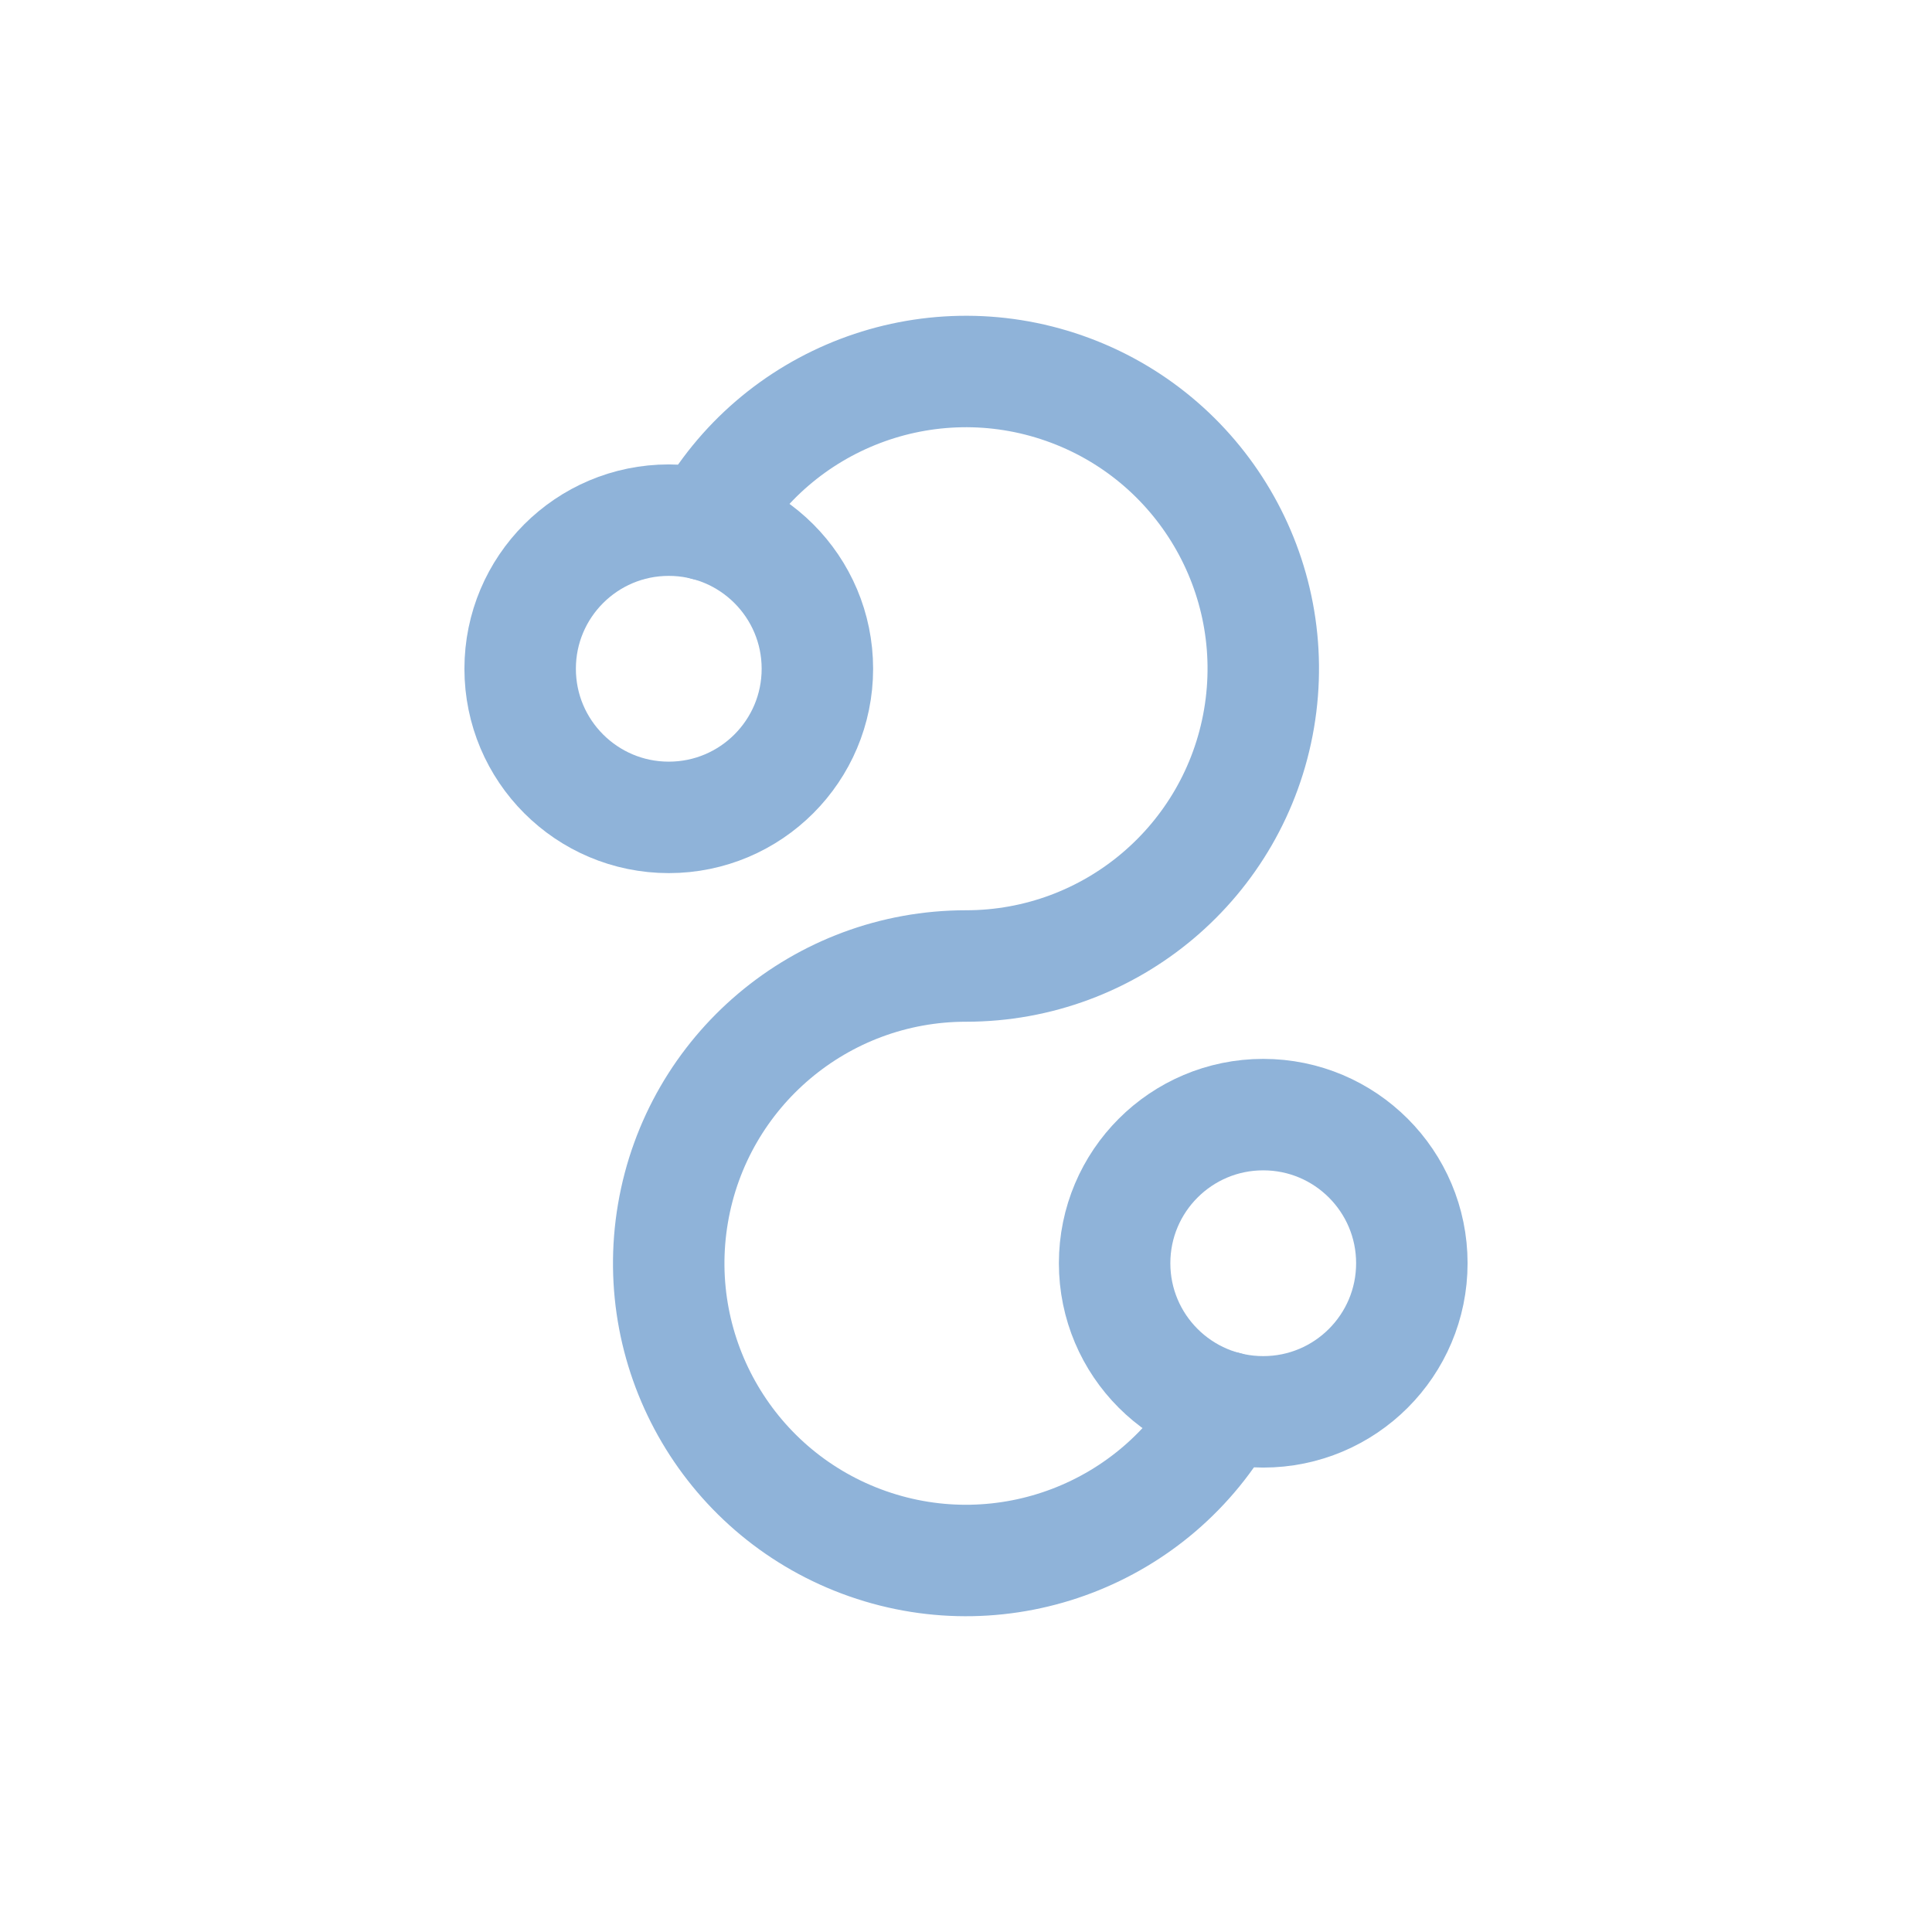
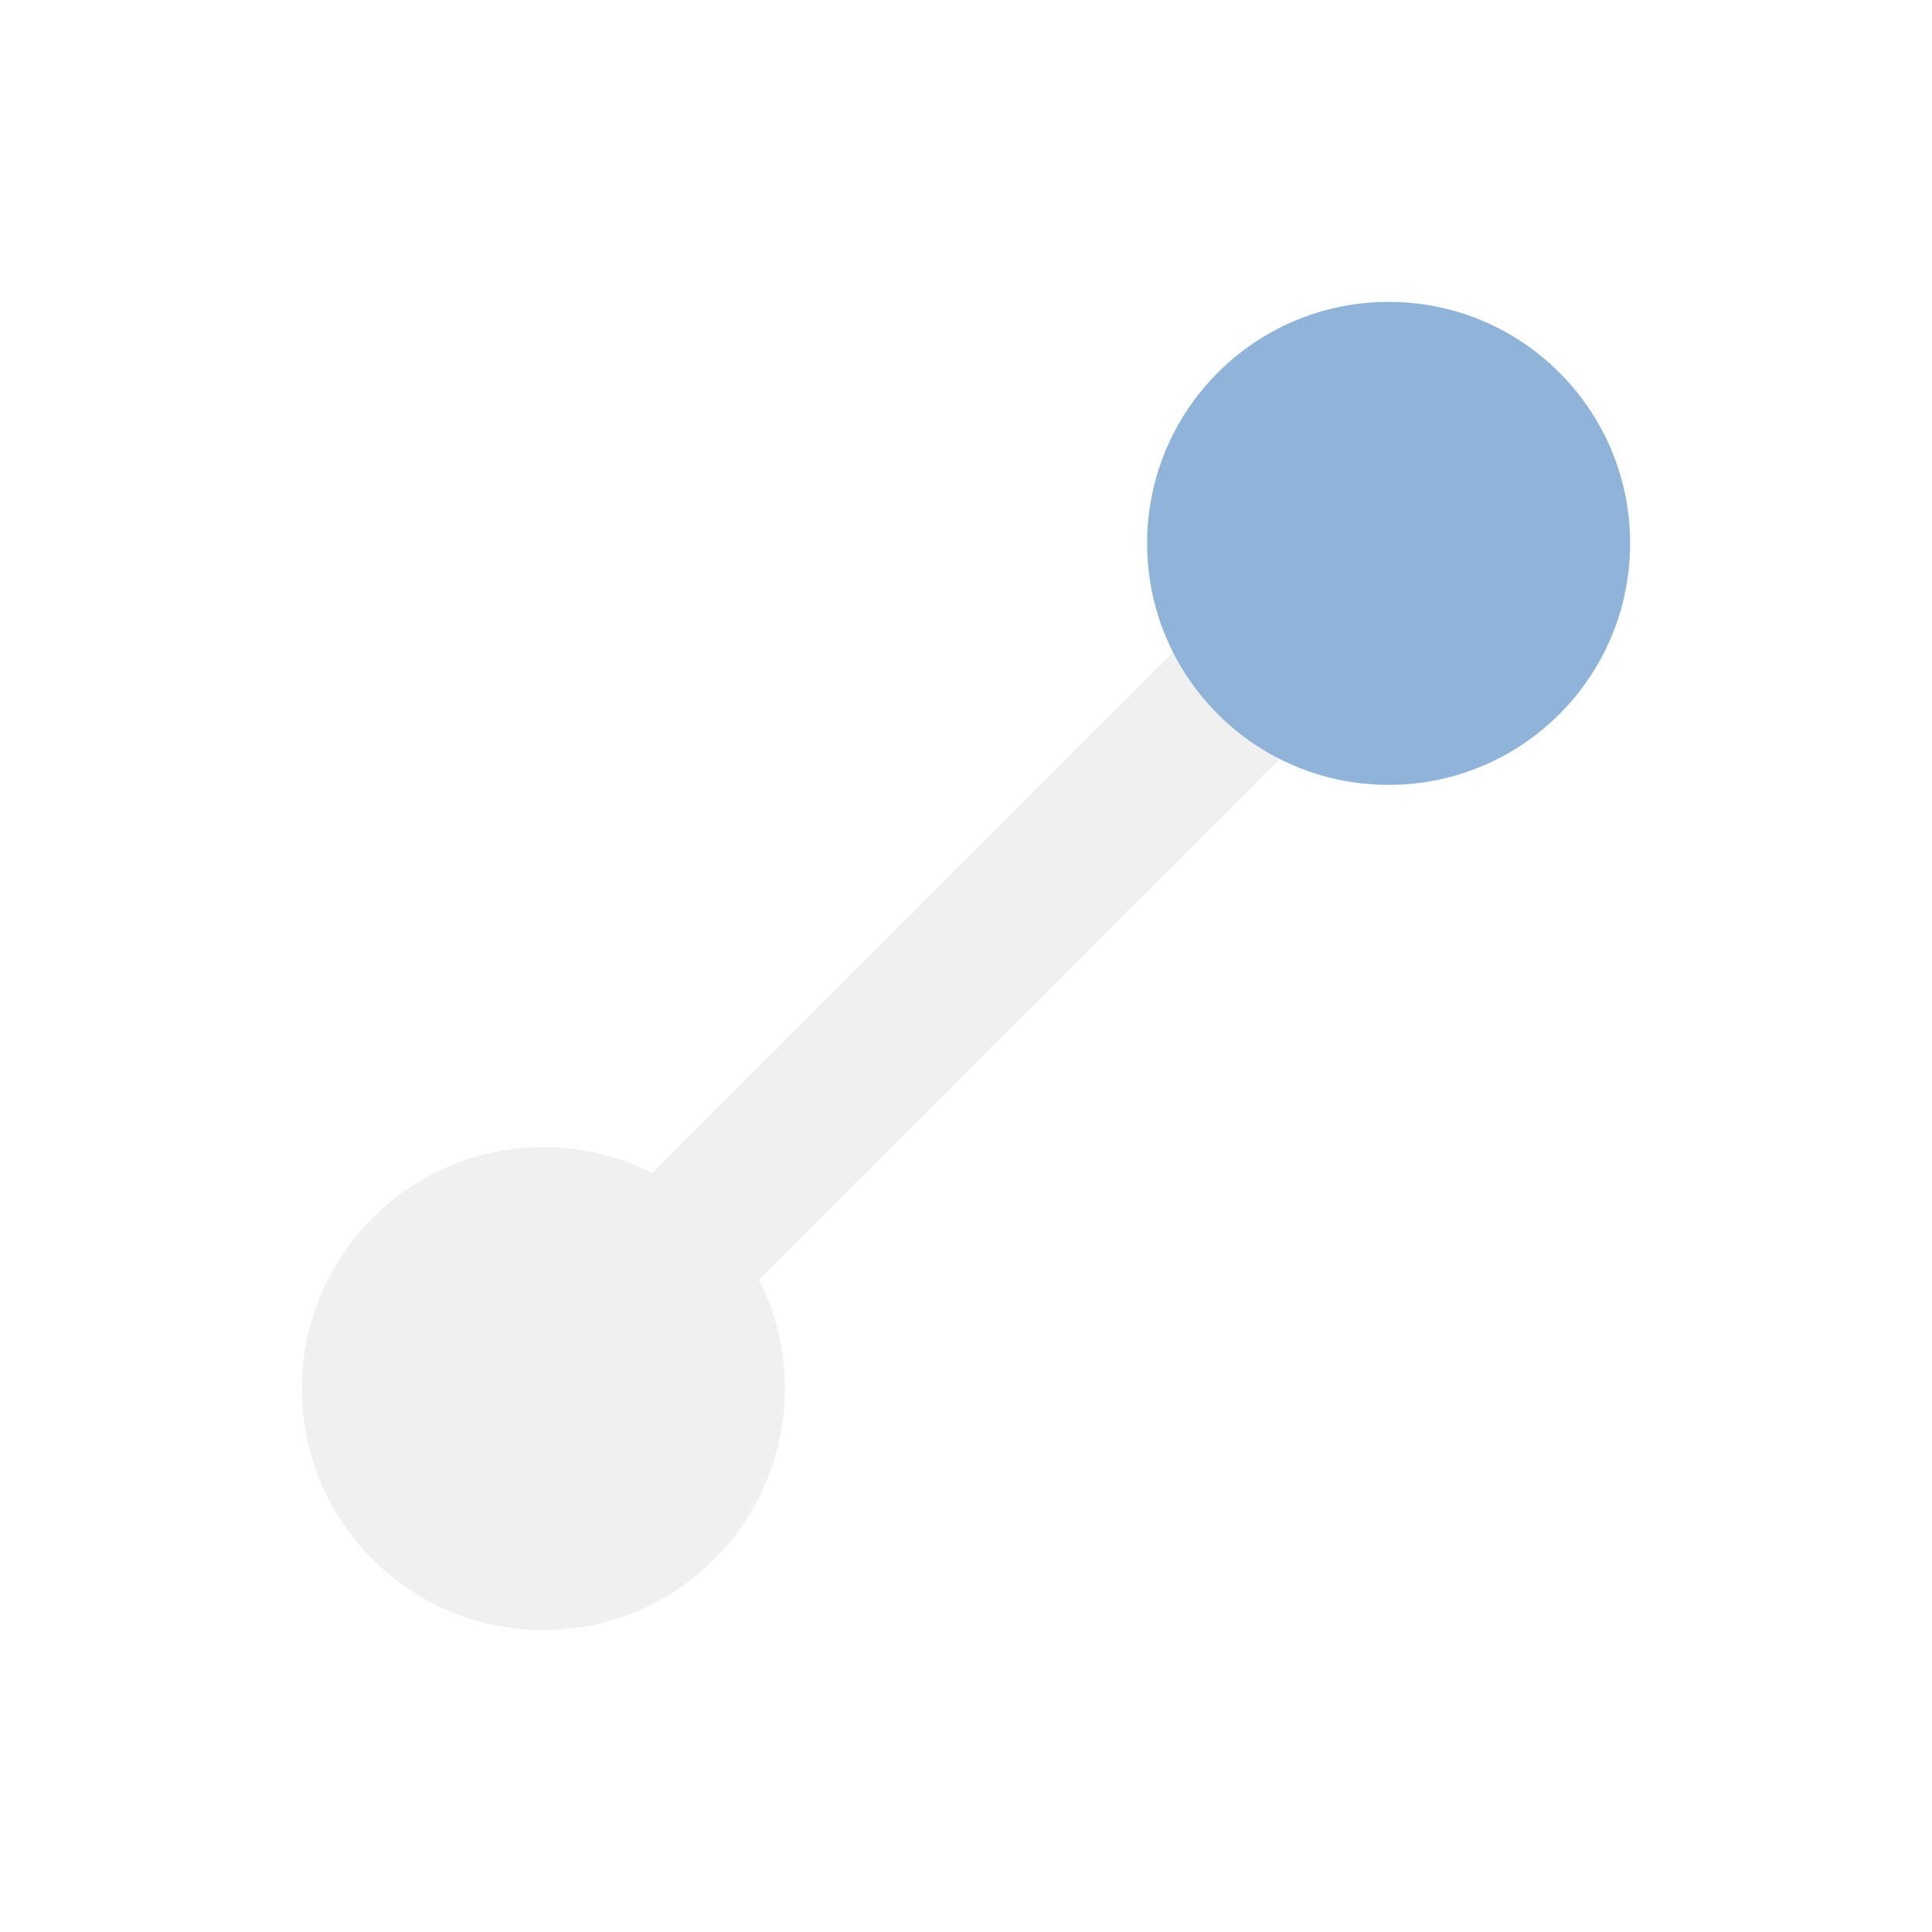
- <svg xmlns="http://www.w3.org/2000/svg" width="104" height="104" viewBox="-1 -1 26 26" role="img" aria-labelledby="t">
-   <g fill="none" stroke="#8FB3D9" stroke-width="1.5" stroke-linecap="round" stroke-linejoin="round">
-     <path d="M8.5 6.064 A4 4 0 1 1 12 12 A4 4 0 1 0 15.5 17.936" />
-     <circle cx="8" cy="8" r="2" />
-     <circle cx="16" cy="16" r="2" />
-   </g>
+ <svg xmlns="http://www.w3.org/2000/svg" width="64" height="64" viewBox="0 0 64 64" role="img" aria-labelledby="t">
+   <line x1="18" y1="46" x2="46" y2="18" stroke="#F0F0F0" stroke-width="5" stroke-linecap="round" />
+   <circle cx="18" cy="46" r="8" fill="#F0F0F0" />
+   <circle cx="46" cy="18" r="8" fill="#8FB3D9" />
</svg>
